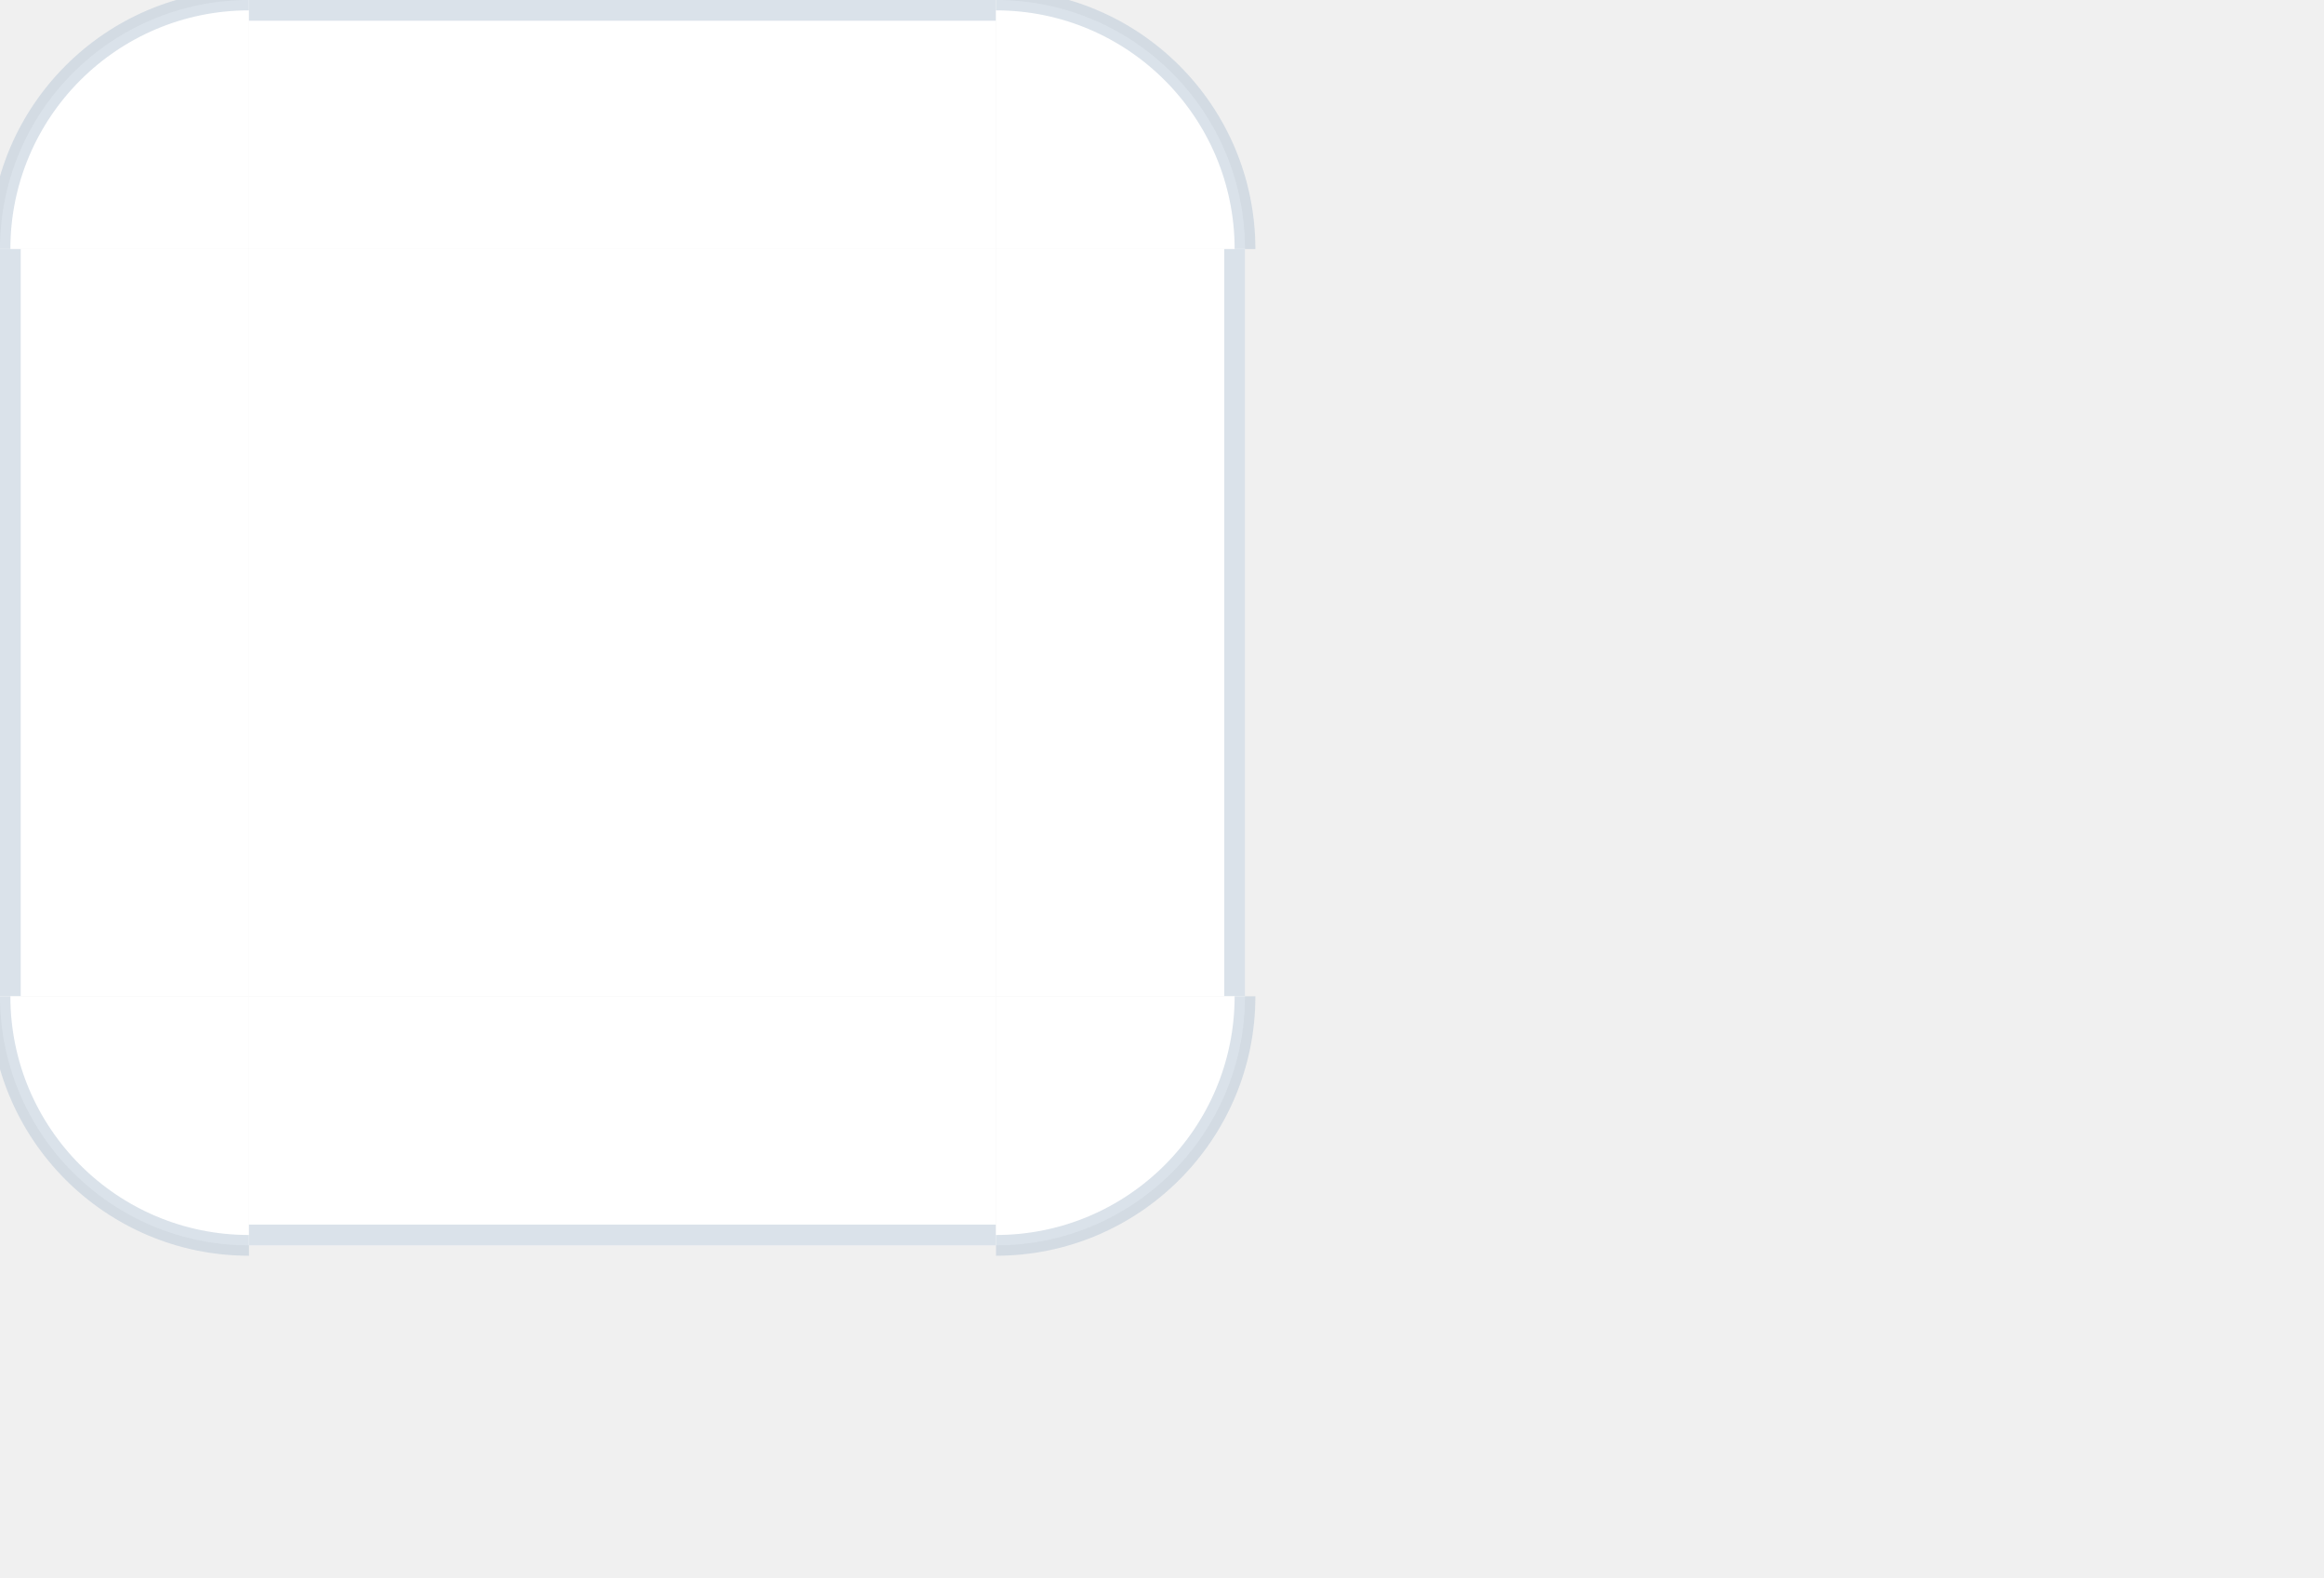
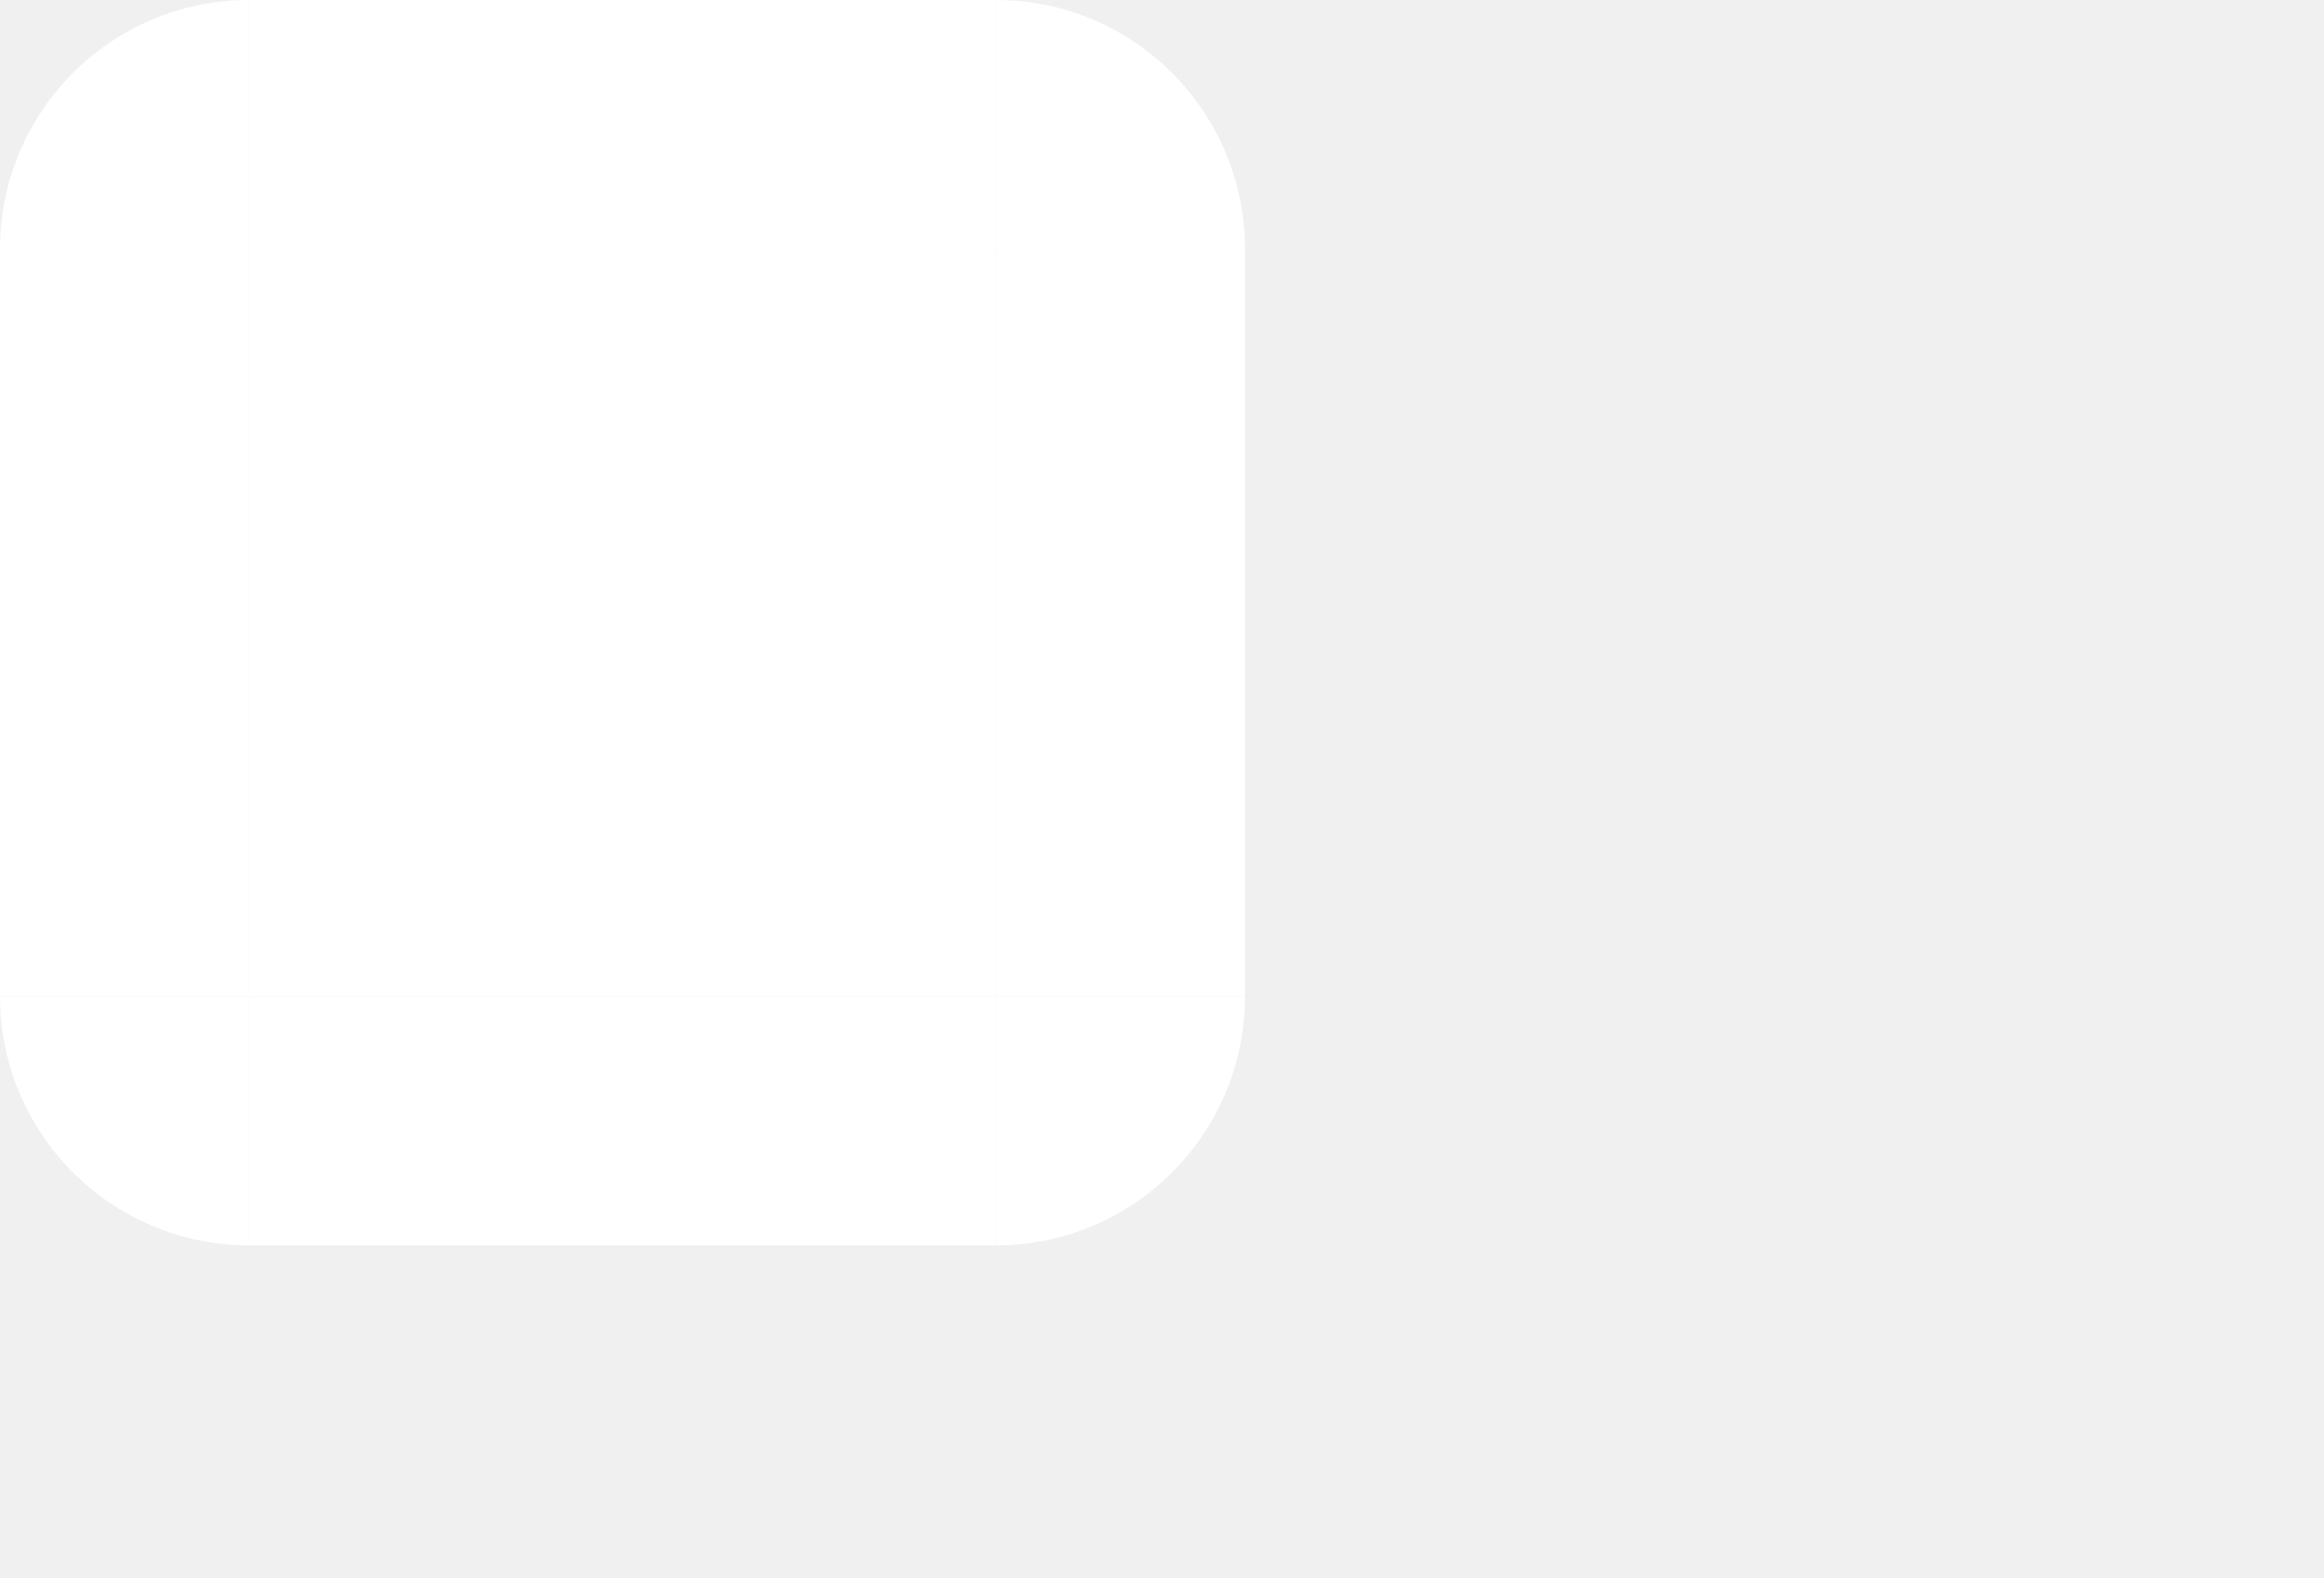
<svg xmlns="http://www.w3.org/2000/svg" width="112" height="76" viewBox="0 0 112 76">
  <g id="topleft">
    <path d="M12 0 V12 H0 C0 5.373 5.373 0 12 0 Z" fill="#FFFFFF" />
-     <path d="M0 12 C0 5.373 5.373 0 12 0" fill="none" stroke="#BAC8D8" stroke-width="1" stroke-opacity=".53" />
  </g>
  <g id="top">
    <rect x="12" y="0" width="36" height="12" fill="#FFFFFF" />
-     <path d="M12 .5 H48" fill="none" stroke="#BAC8D8" stroke-width="1" stroke-opacity=".53" />
  </g>
  <g id="topright">
    <path d="M48 0 C54.627 0 60 5.373 60 12 H48 Z" fill="#FFFFFF" />
-     <path d="M48 0 C54.627 0 60 5.373 60 12" fill="none" stroke="#BAC8D8" stroke-width="1" stroke-opacity=".53" />
  </g>
  <g id="left">
    <rect x="0" y="12" width="12" height="36" fill="#FFFFFF" />
-     <path d="M.5 12 V48" fill="none" stroke="#BAC8D8" stroke-width="1" stroke-opacity=".53" />
  </g>
  <g id="center">
    <rect x="12" y="12" width="36" height="36" fill="#FFFFFF" />
  </g>
  <g id="right">
    <rect x="48" y="12" width="12" height="36" fill="#FFFFFF" />
-     <path d="M59.5 12 V48" fill="none" stroke="#BAC8D8" stroke-width="1" stroke-opacity=".53" />
  </g>
  <g id="bottomleft">
    <path d="M0 48 H12 V60 C5.373 60 0 54.627 0 48 Z" fill="#FFFFFF" />
-     <path d="M0 48 C0 54.627 5.373 60 12 60" fill="none" stroke="#BAC8D8" stroke-width="1" stroke-opacity=".53" />
  </g>
  <g id="bottom">
    <rect x="12" y="48" width="36" height="12" fill="#FFFFFF" />
-     <path d="M12 59.5 H48" fill="none" stroke="#BAC8D8" stroke-width="1" stroke-opacity=".53" />
  </g>
  <g id="bottomright">
    <path d="M48 48 H60 C60 54.627 54.627 60 48 60 Z" fill="#FFFFFF" />
-     <path d="M48 60 C54.627 60 60 54.627 60 48" fill="none" stroke="#BAC8D8" stroke-width="1" stroke-opacity=".53" />
  </g>
  <rect id="hint-top-margin" x="72" y="4" width="2" height="10" fill="#000" fill-opacity="0" />
  <rect id="hint-right-margin" x="76" y="4" width="10" height="2" fill="#000" fill-opacity="0" />
  <rect id="hint-bottom-margin" x="88" y="4" width="2" height="10" fill="#000" fill-opacity="0" />
  <rect id="hint-left-margin" x="92" y="4" width="10" height="2" fill="#000" fill-opacity="0" />
</svg>
